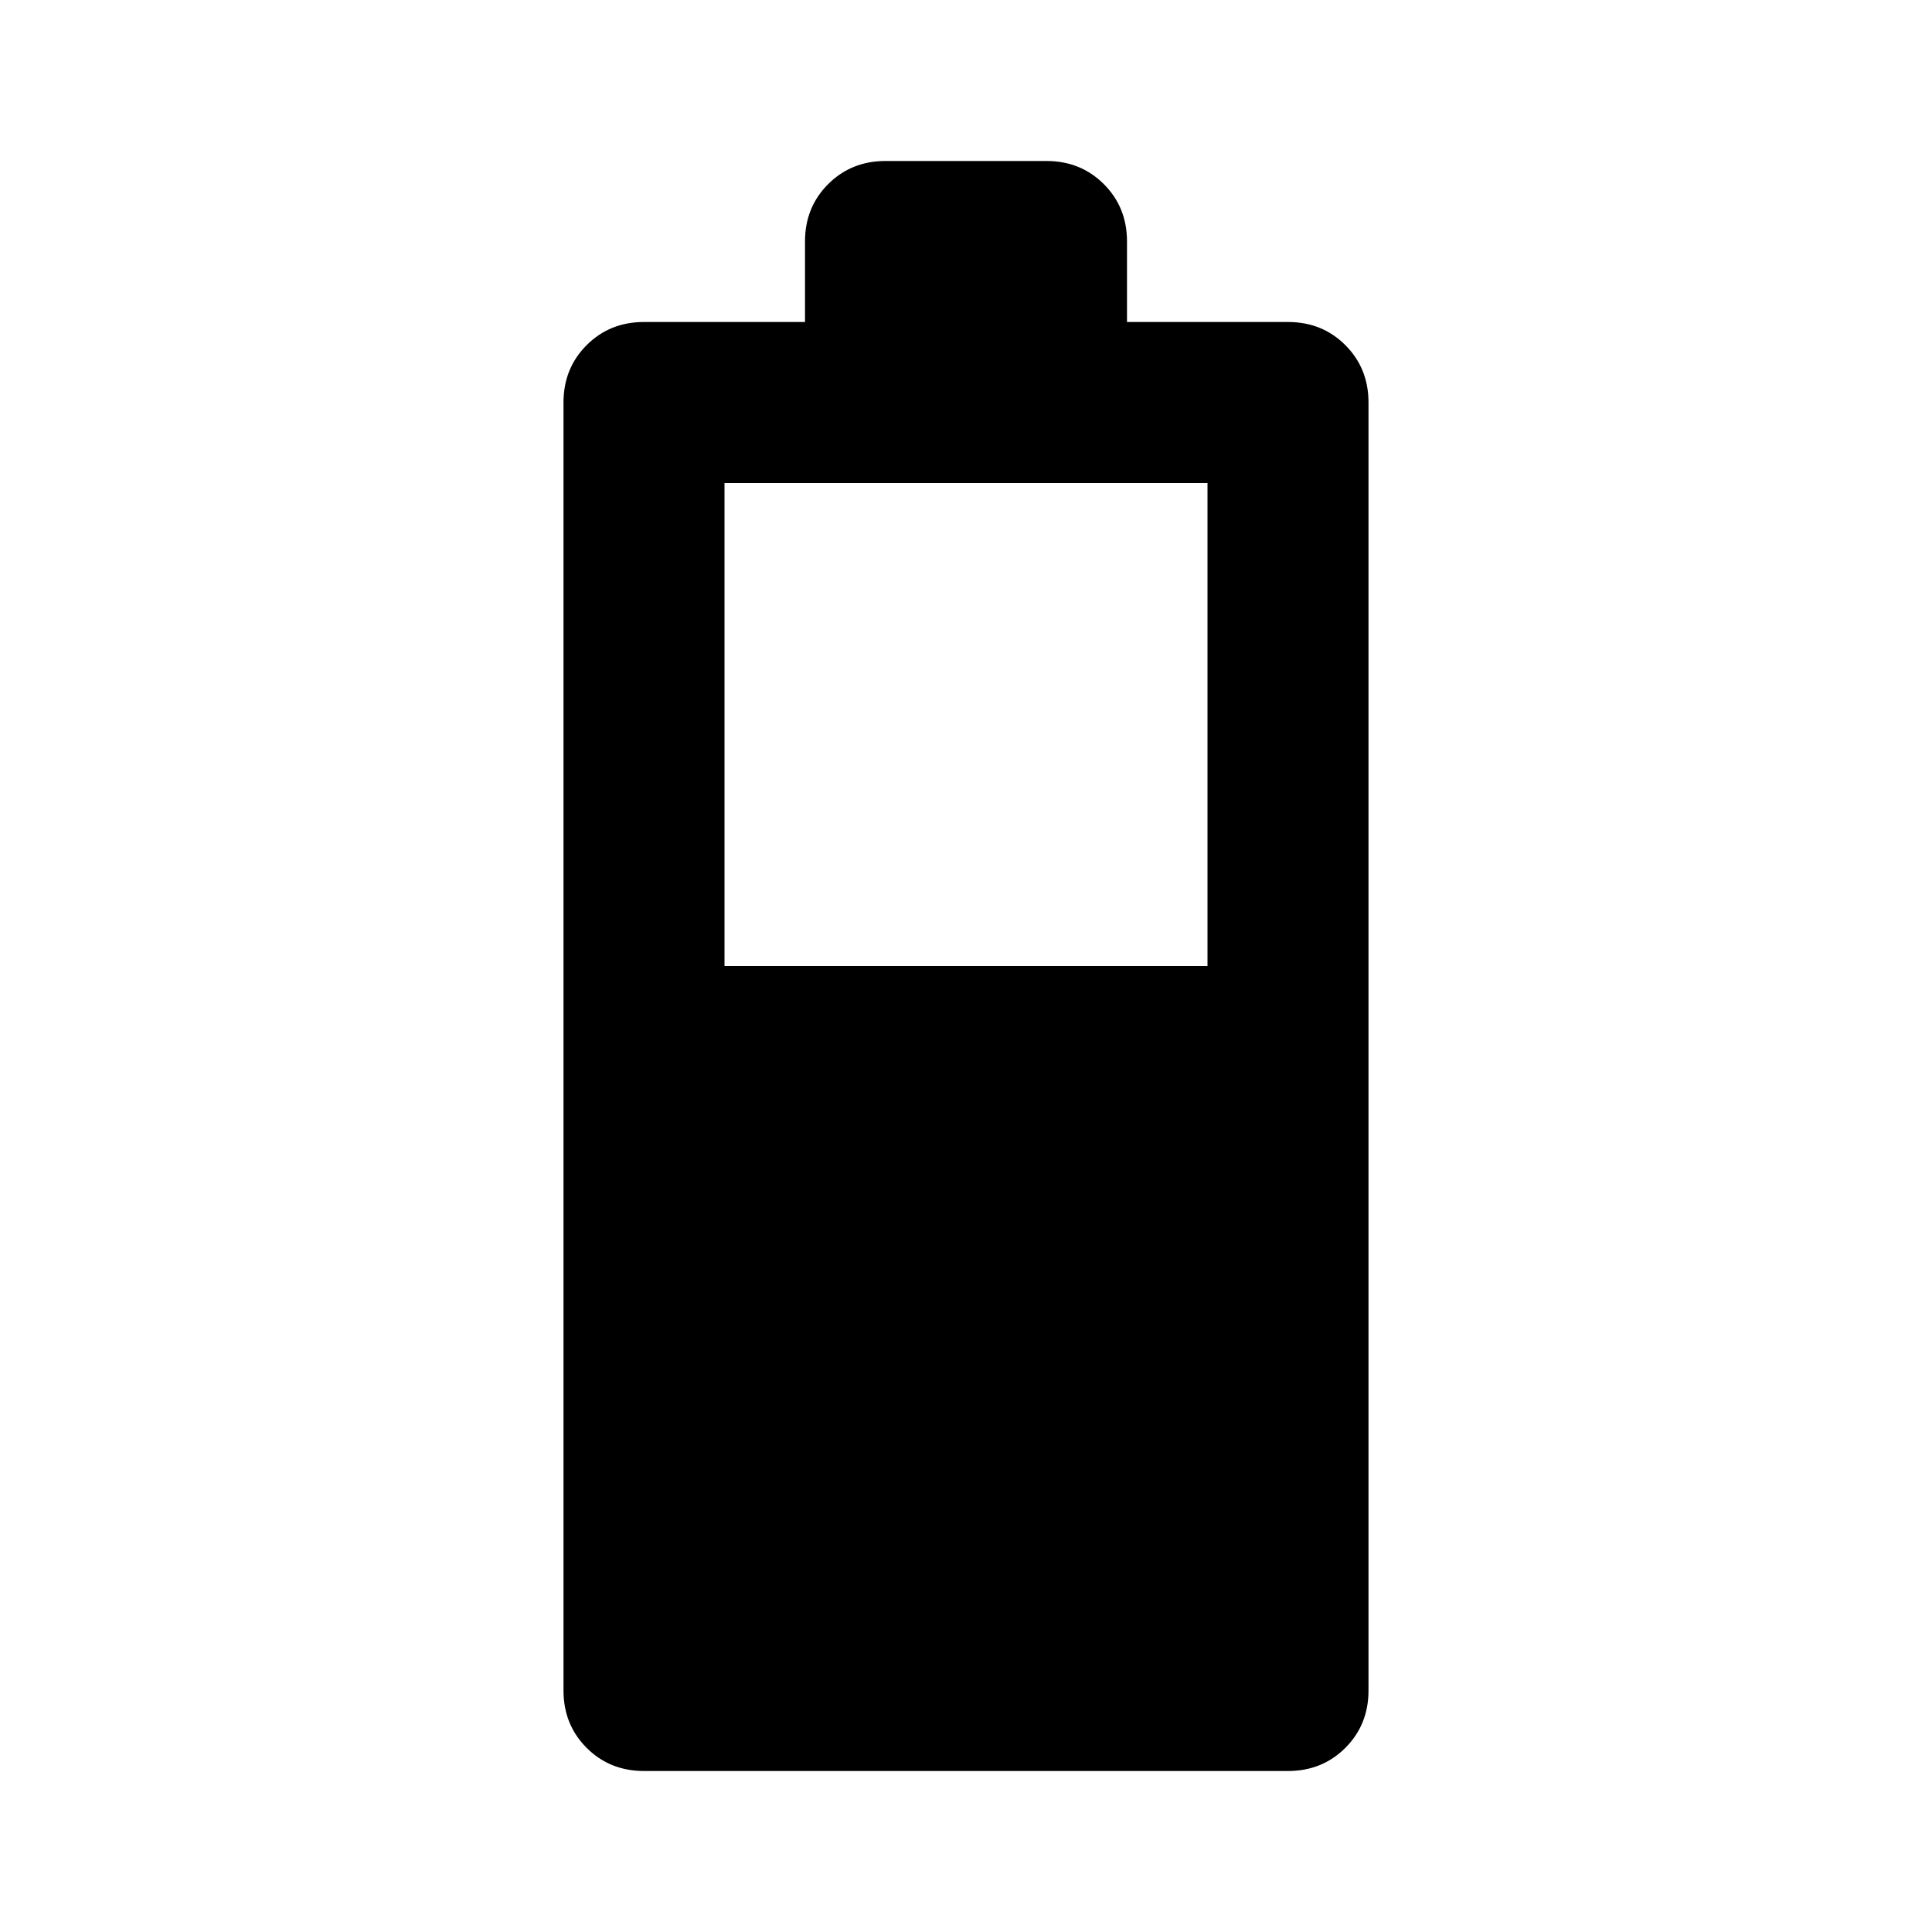
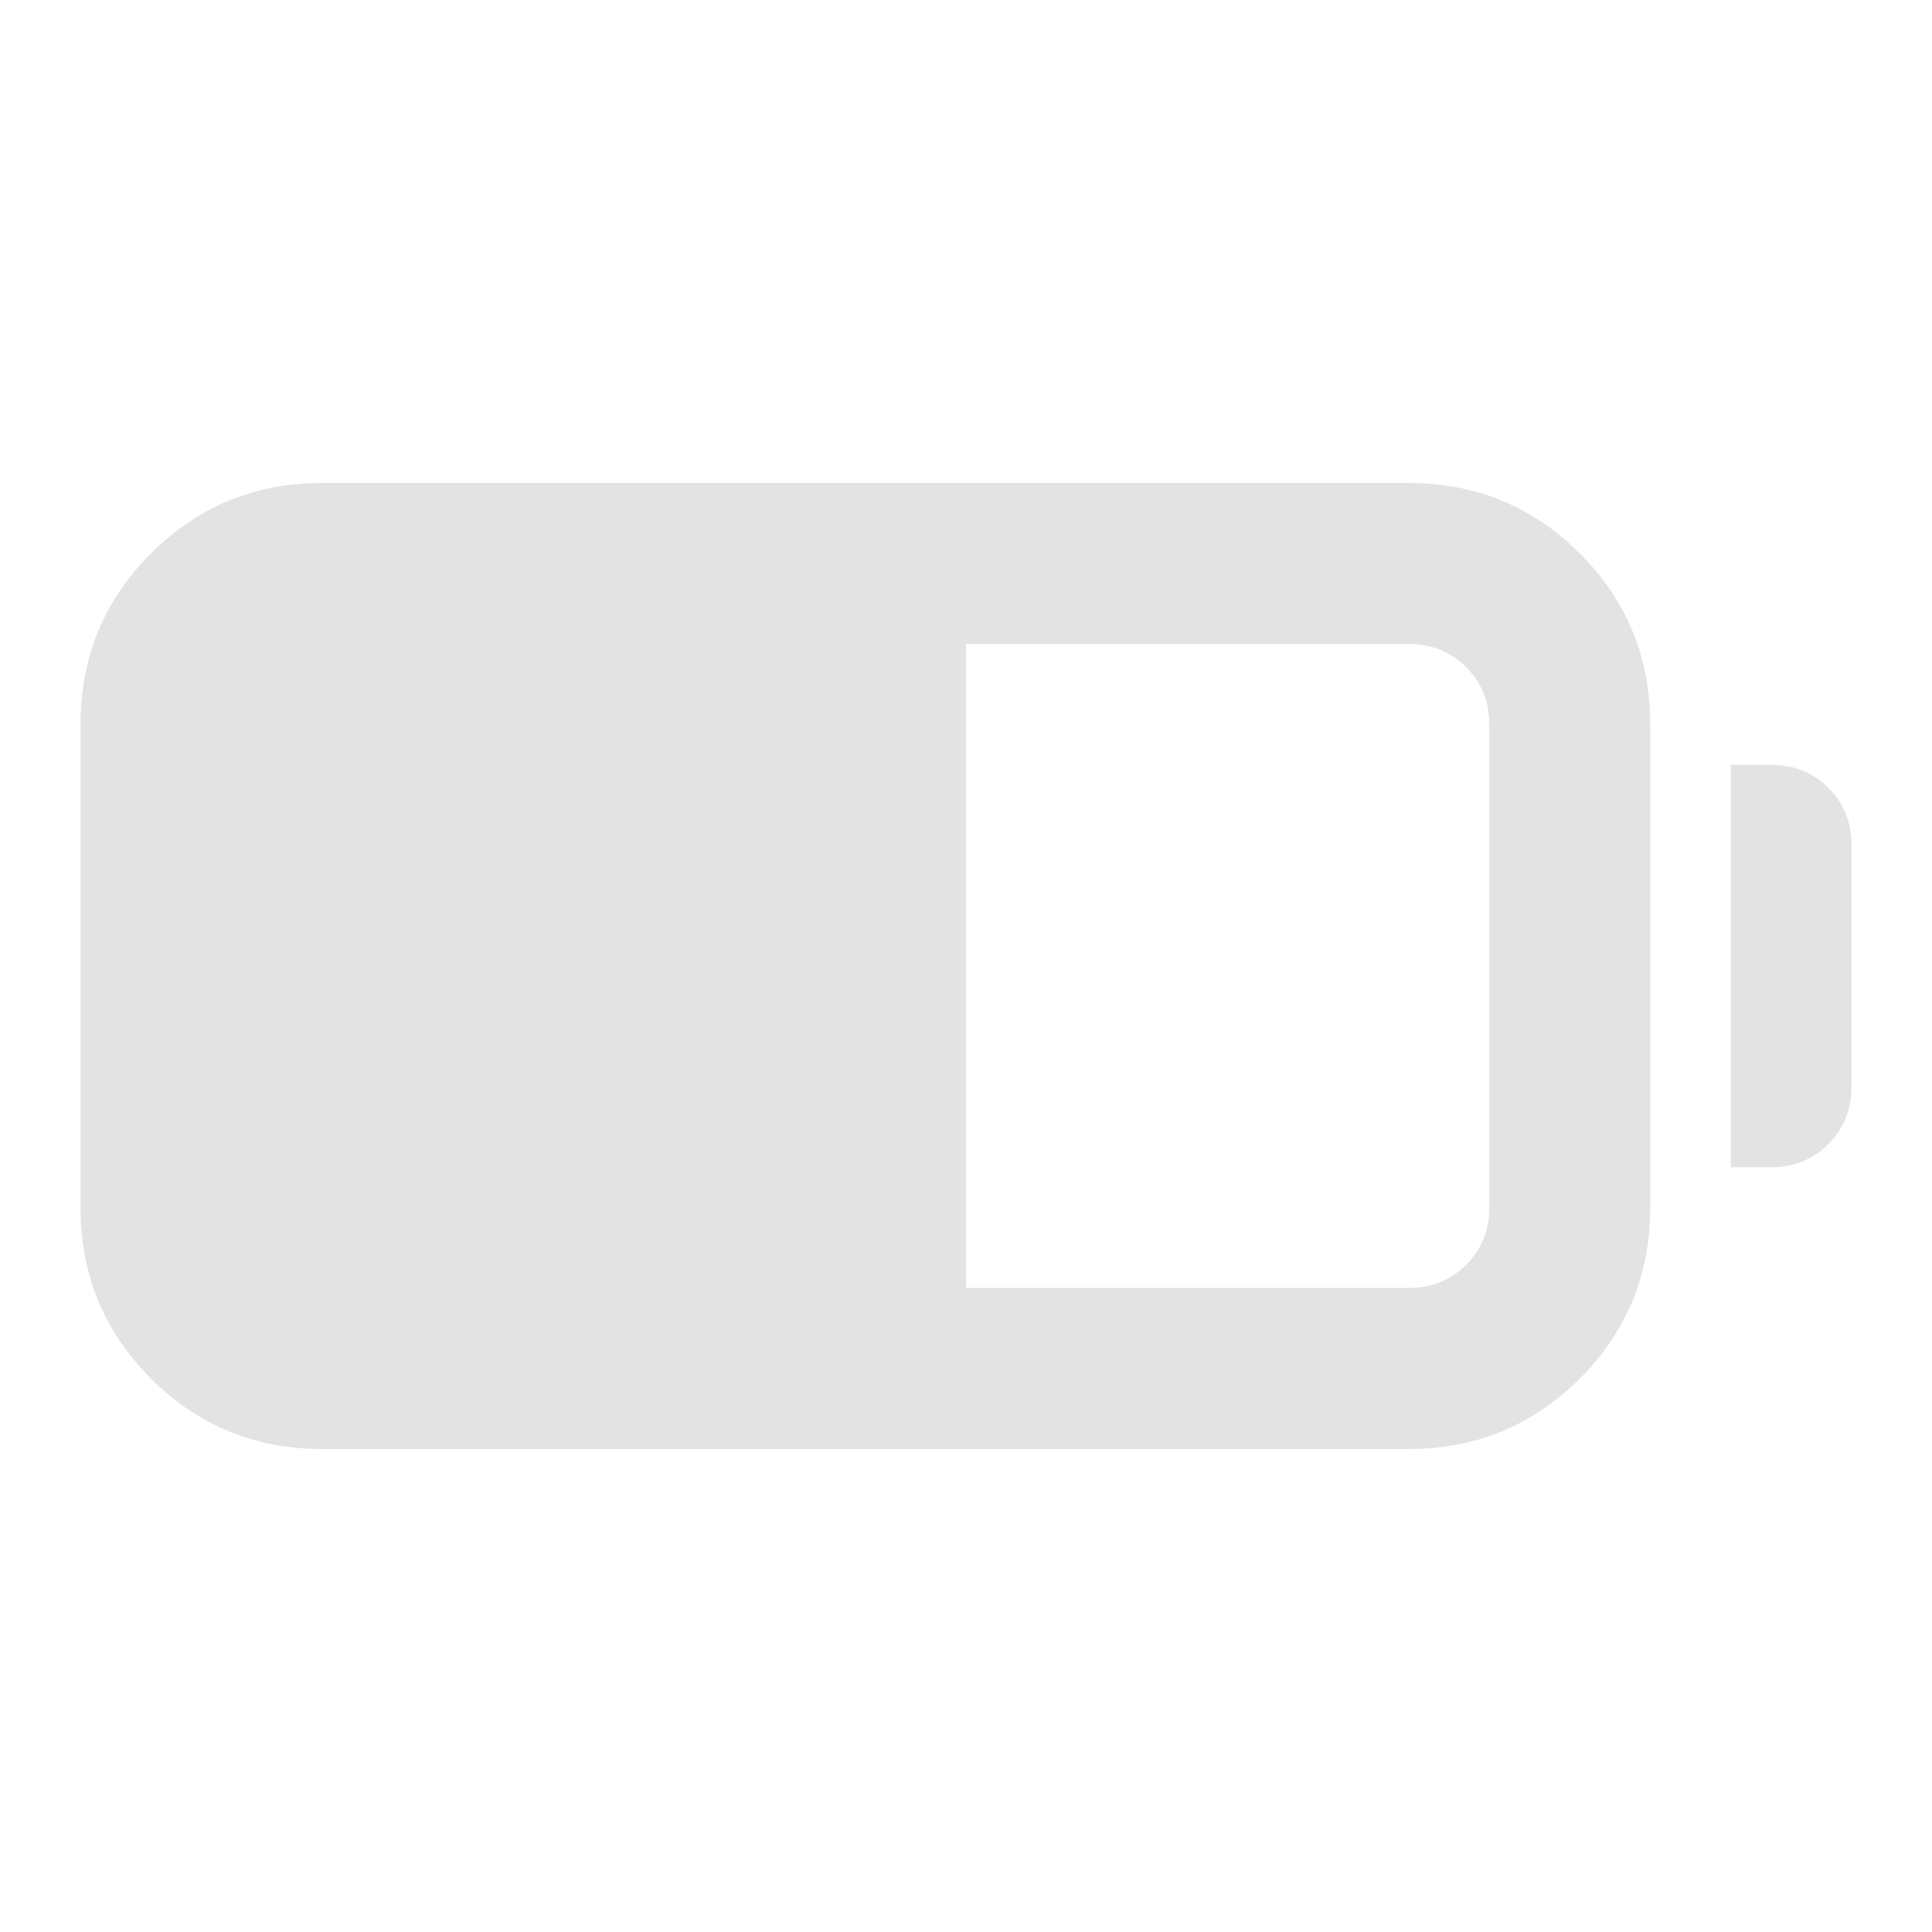
- <svg xmlns="http://www.w3.org/2000/svg" width="24" height="24" viewBox="0 -960 960 960" fill="currentColor">
-   <path d="M360-480h240v-240H360v240ZM320-80q-17 0-28.5-11.5T280-120v-640q0-17 11.5-28.5T320-800h80v-40q0-17 11.5-28.5T440-880h80q17 0 28.5 11.5T560-840v40h80q17 0 28.5 11.5T680-760v640q0 17-11.5 28.5T640-80H320Z" fill="currentColor" />
+ <svg xmlns="http://www.w3.org/2000/svg" height="24px" viewBox="0 -960 960 960" width="24px" fill="#e3e3e3">
+   <path d="M160-240q-50 0-85-35t-35-85v-240q0-50 35-85t85-35h540q50 0 85 35t35 85v240q0 50-35 85t-85 35H160Zm320-80h220q17 0 28.5-11.5T740-360v-240q0-17-11.5-28.5T700-640H480v320Zm380-60v-200h20q17 0 28.5 11.5T920-540v120q0 17-11.5 28.5T880-380h-20Z" />
</svg>
